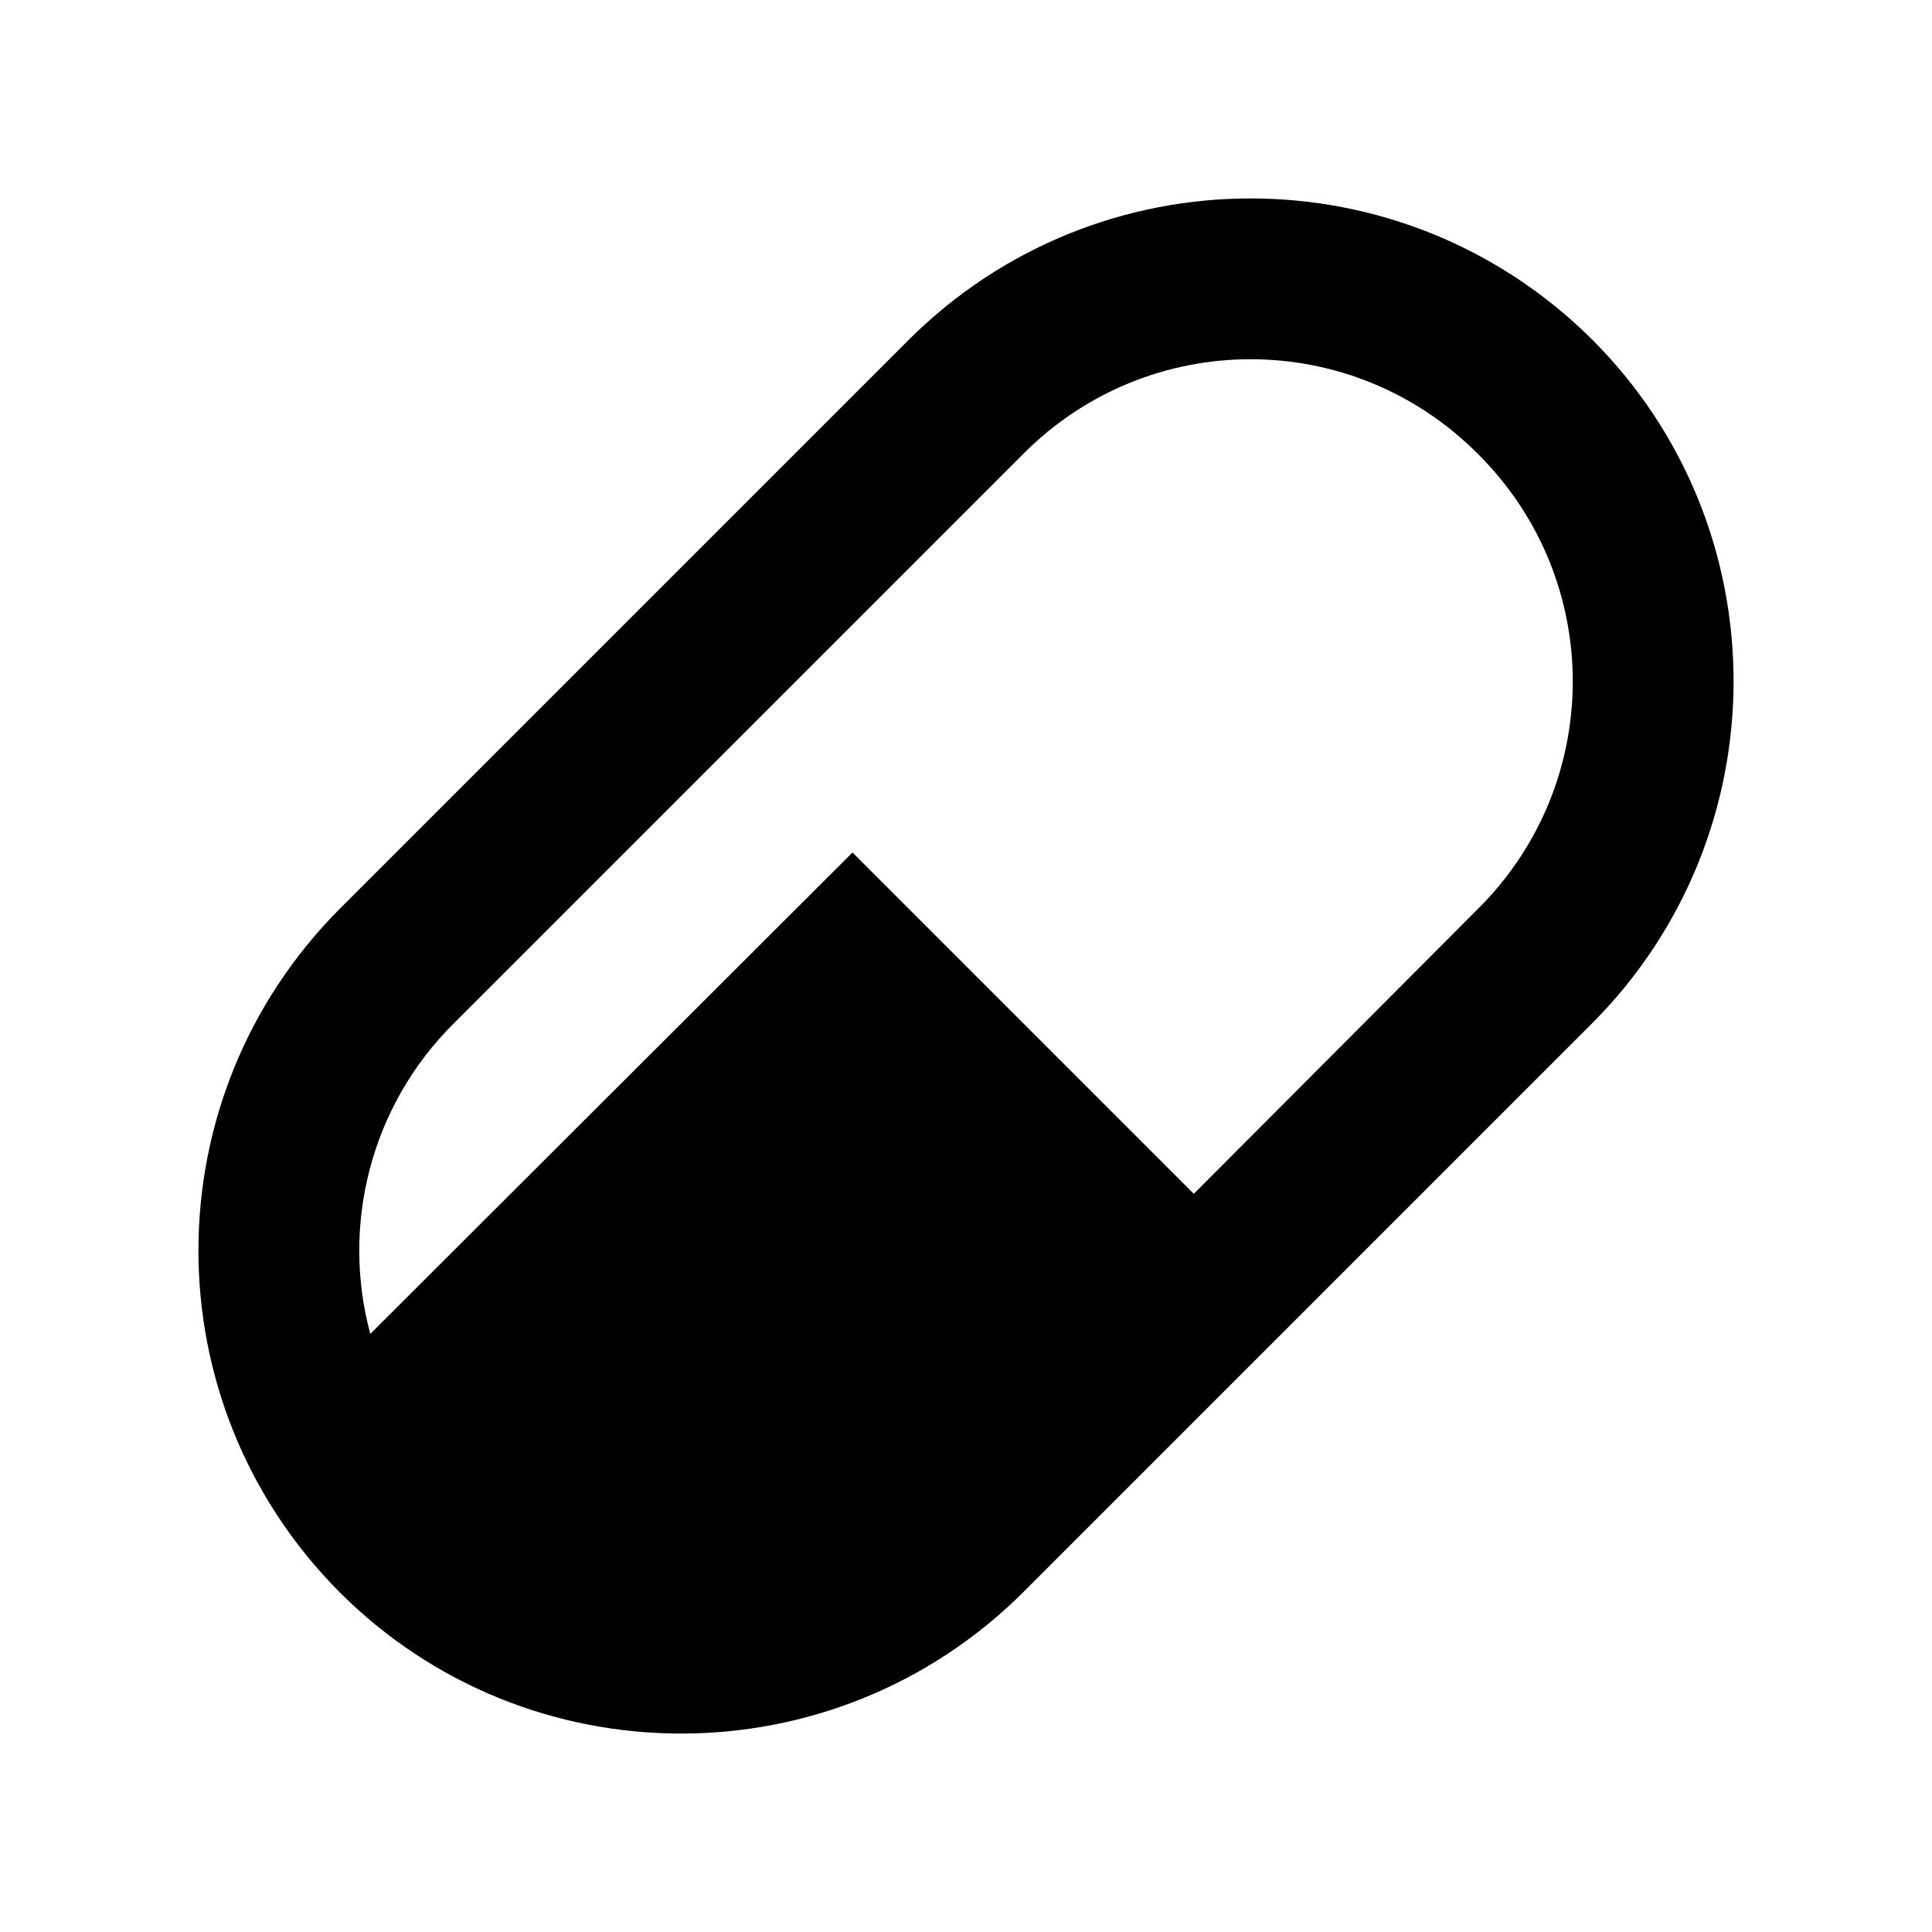
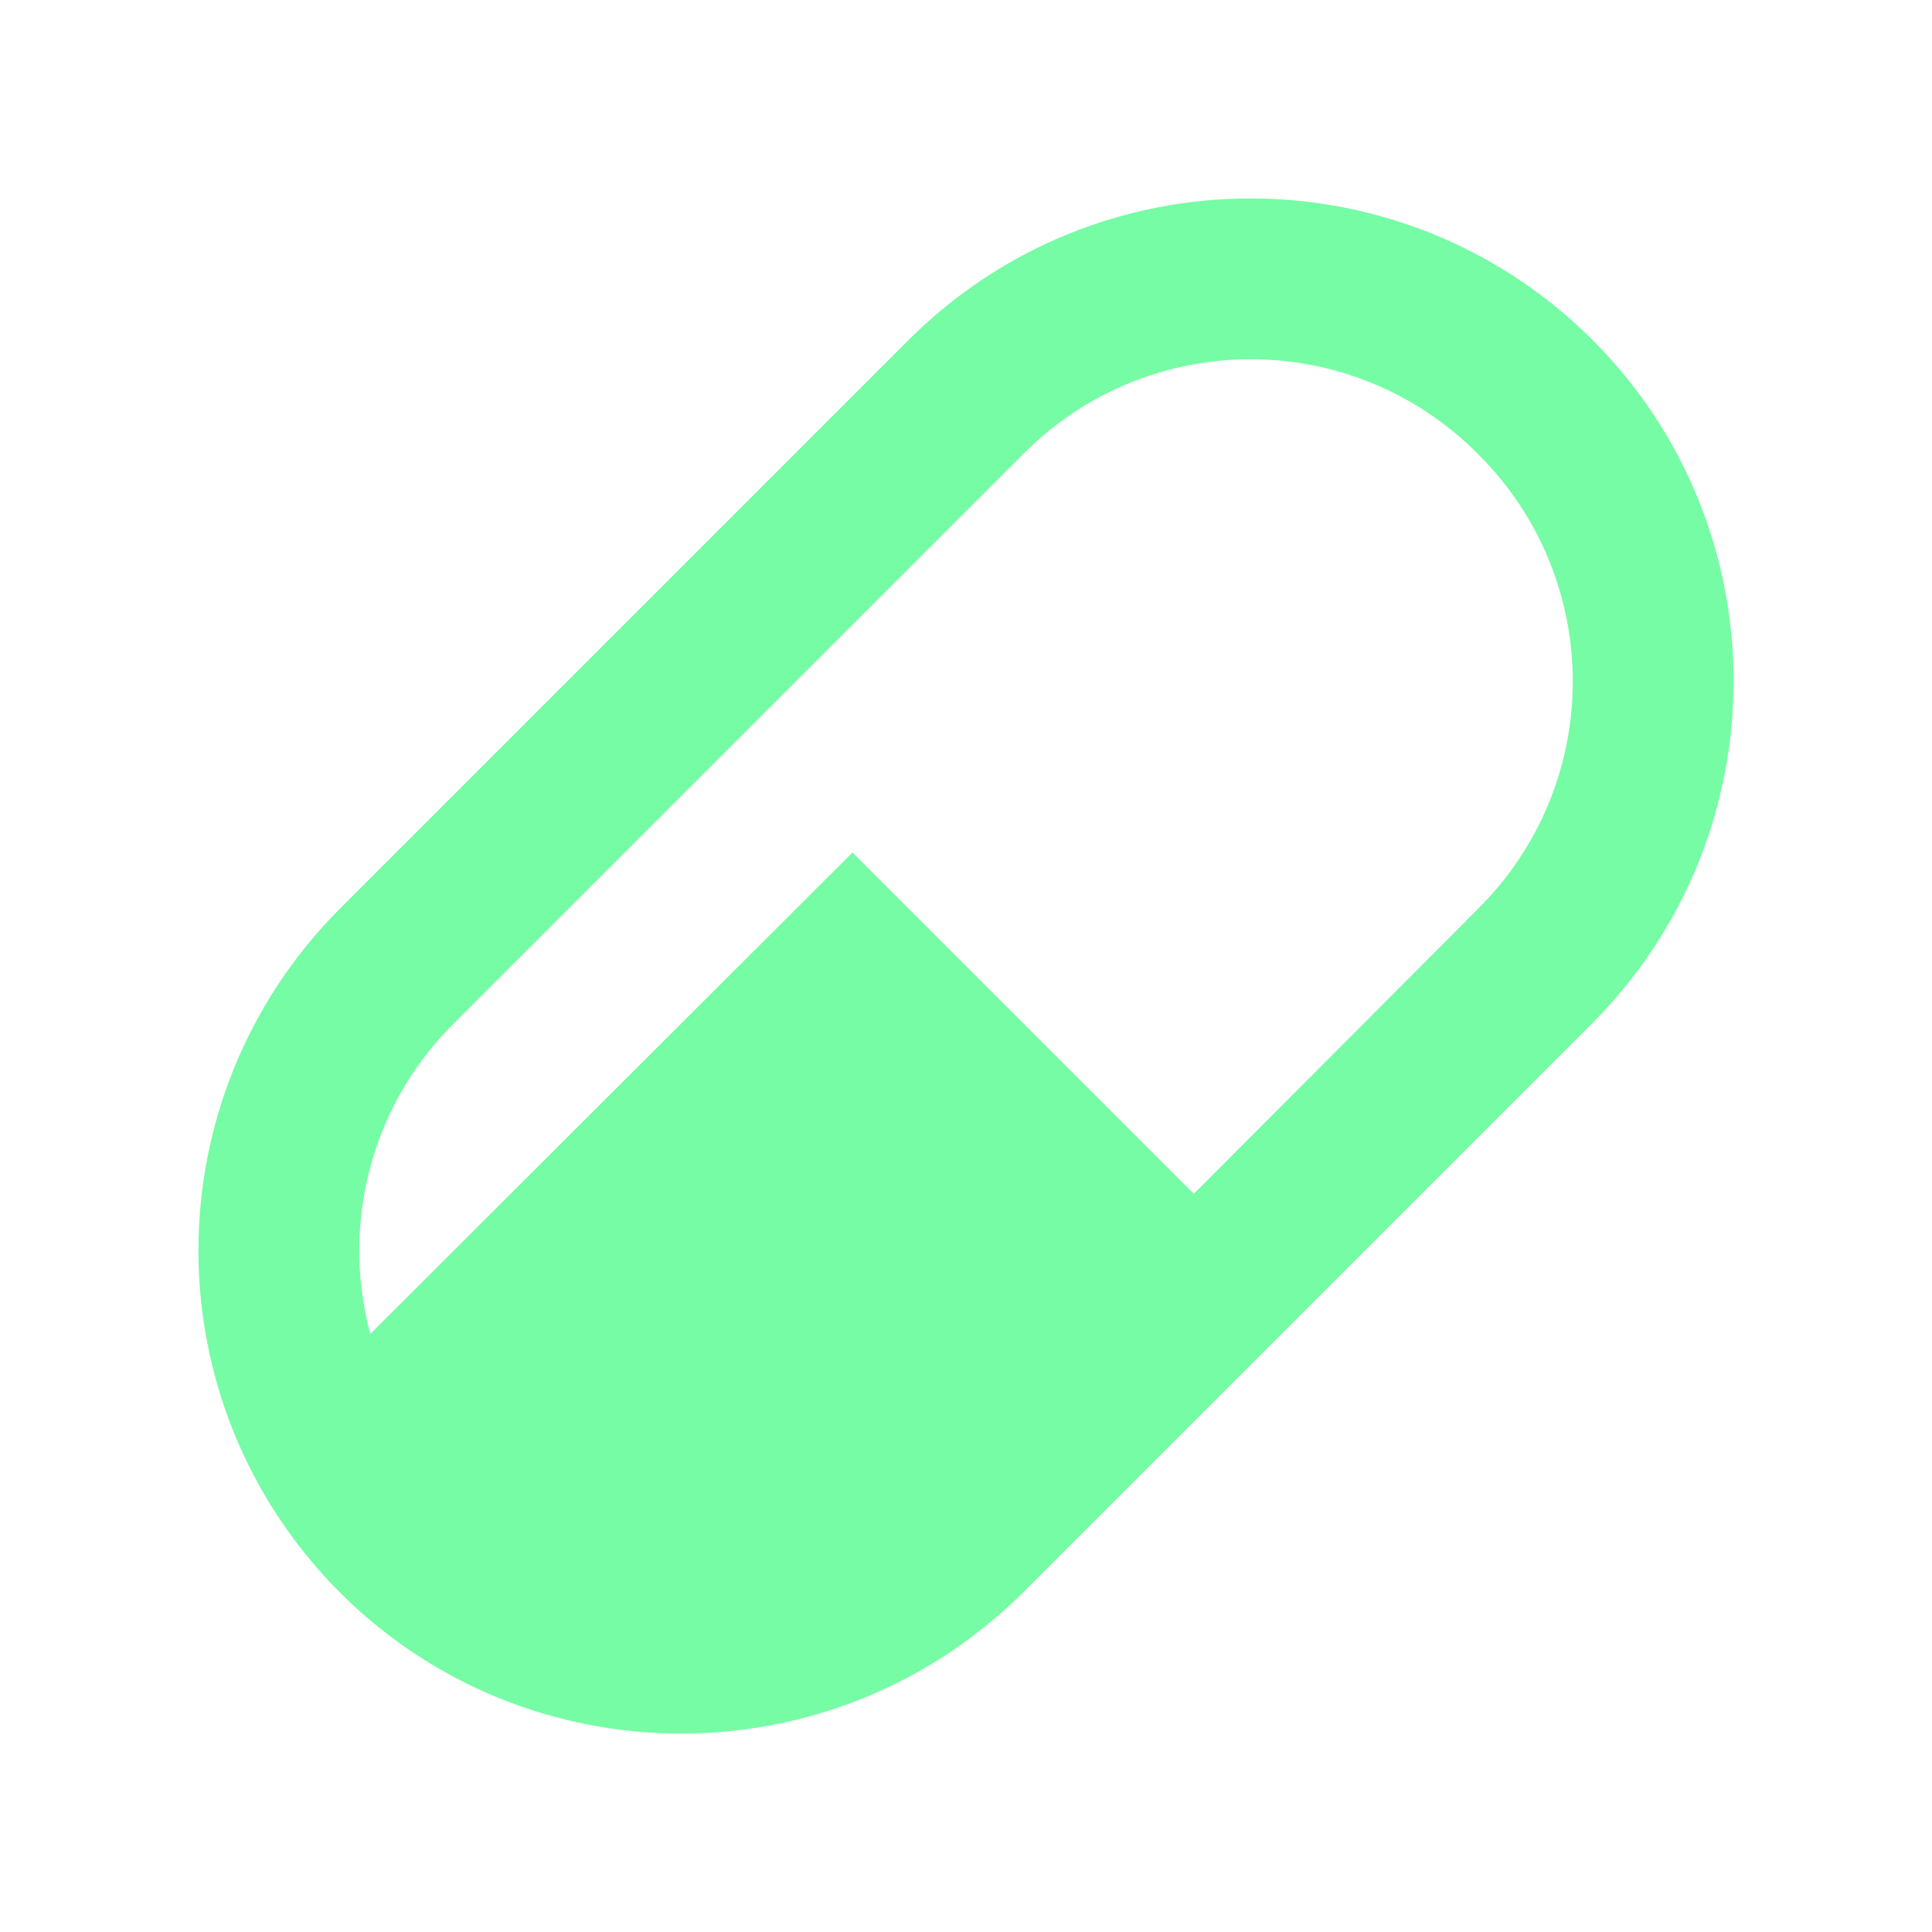
- <svg xmlns="http://www.w3.org/2000/svg" viewBox="0 0 24 24">
+ <svg xmlns="http://www.w3.org/2000/svg" fill="#76fca4" viewBox="0 0 24 24">
  <path d="M4.22,11.29L11.29,4.22C13.64,1.88 17.43,1.88 19.78,4.22C22.12,6.56 22.12,10.36 19.78,12.71L12.71,19.78C10.36,22.12 6.56,22.12 4.22,19.78C1.88,17.43 1.88,13.64 4.22,11.29M5.64,12.71C4.59,13.75 4.24,15.24 4.6,16.57L10.59,10.59L14.83,14.83L18.36,11.29C19.93,9.73 19.93,7.2 18.36,5.64C16.8,4.07 14.27,4.07 12.71,5.64L5.64,12.71Z" />
</svg>
